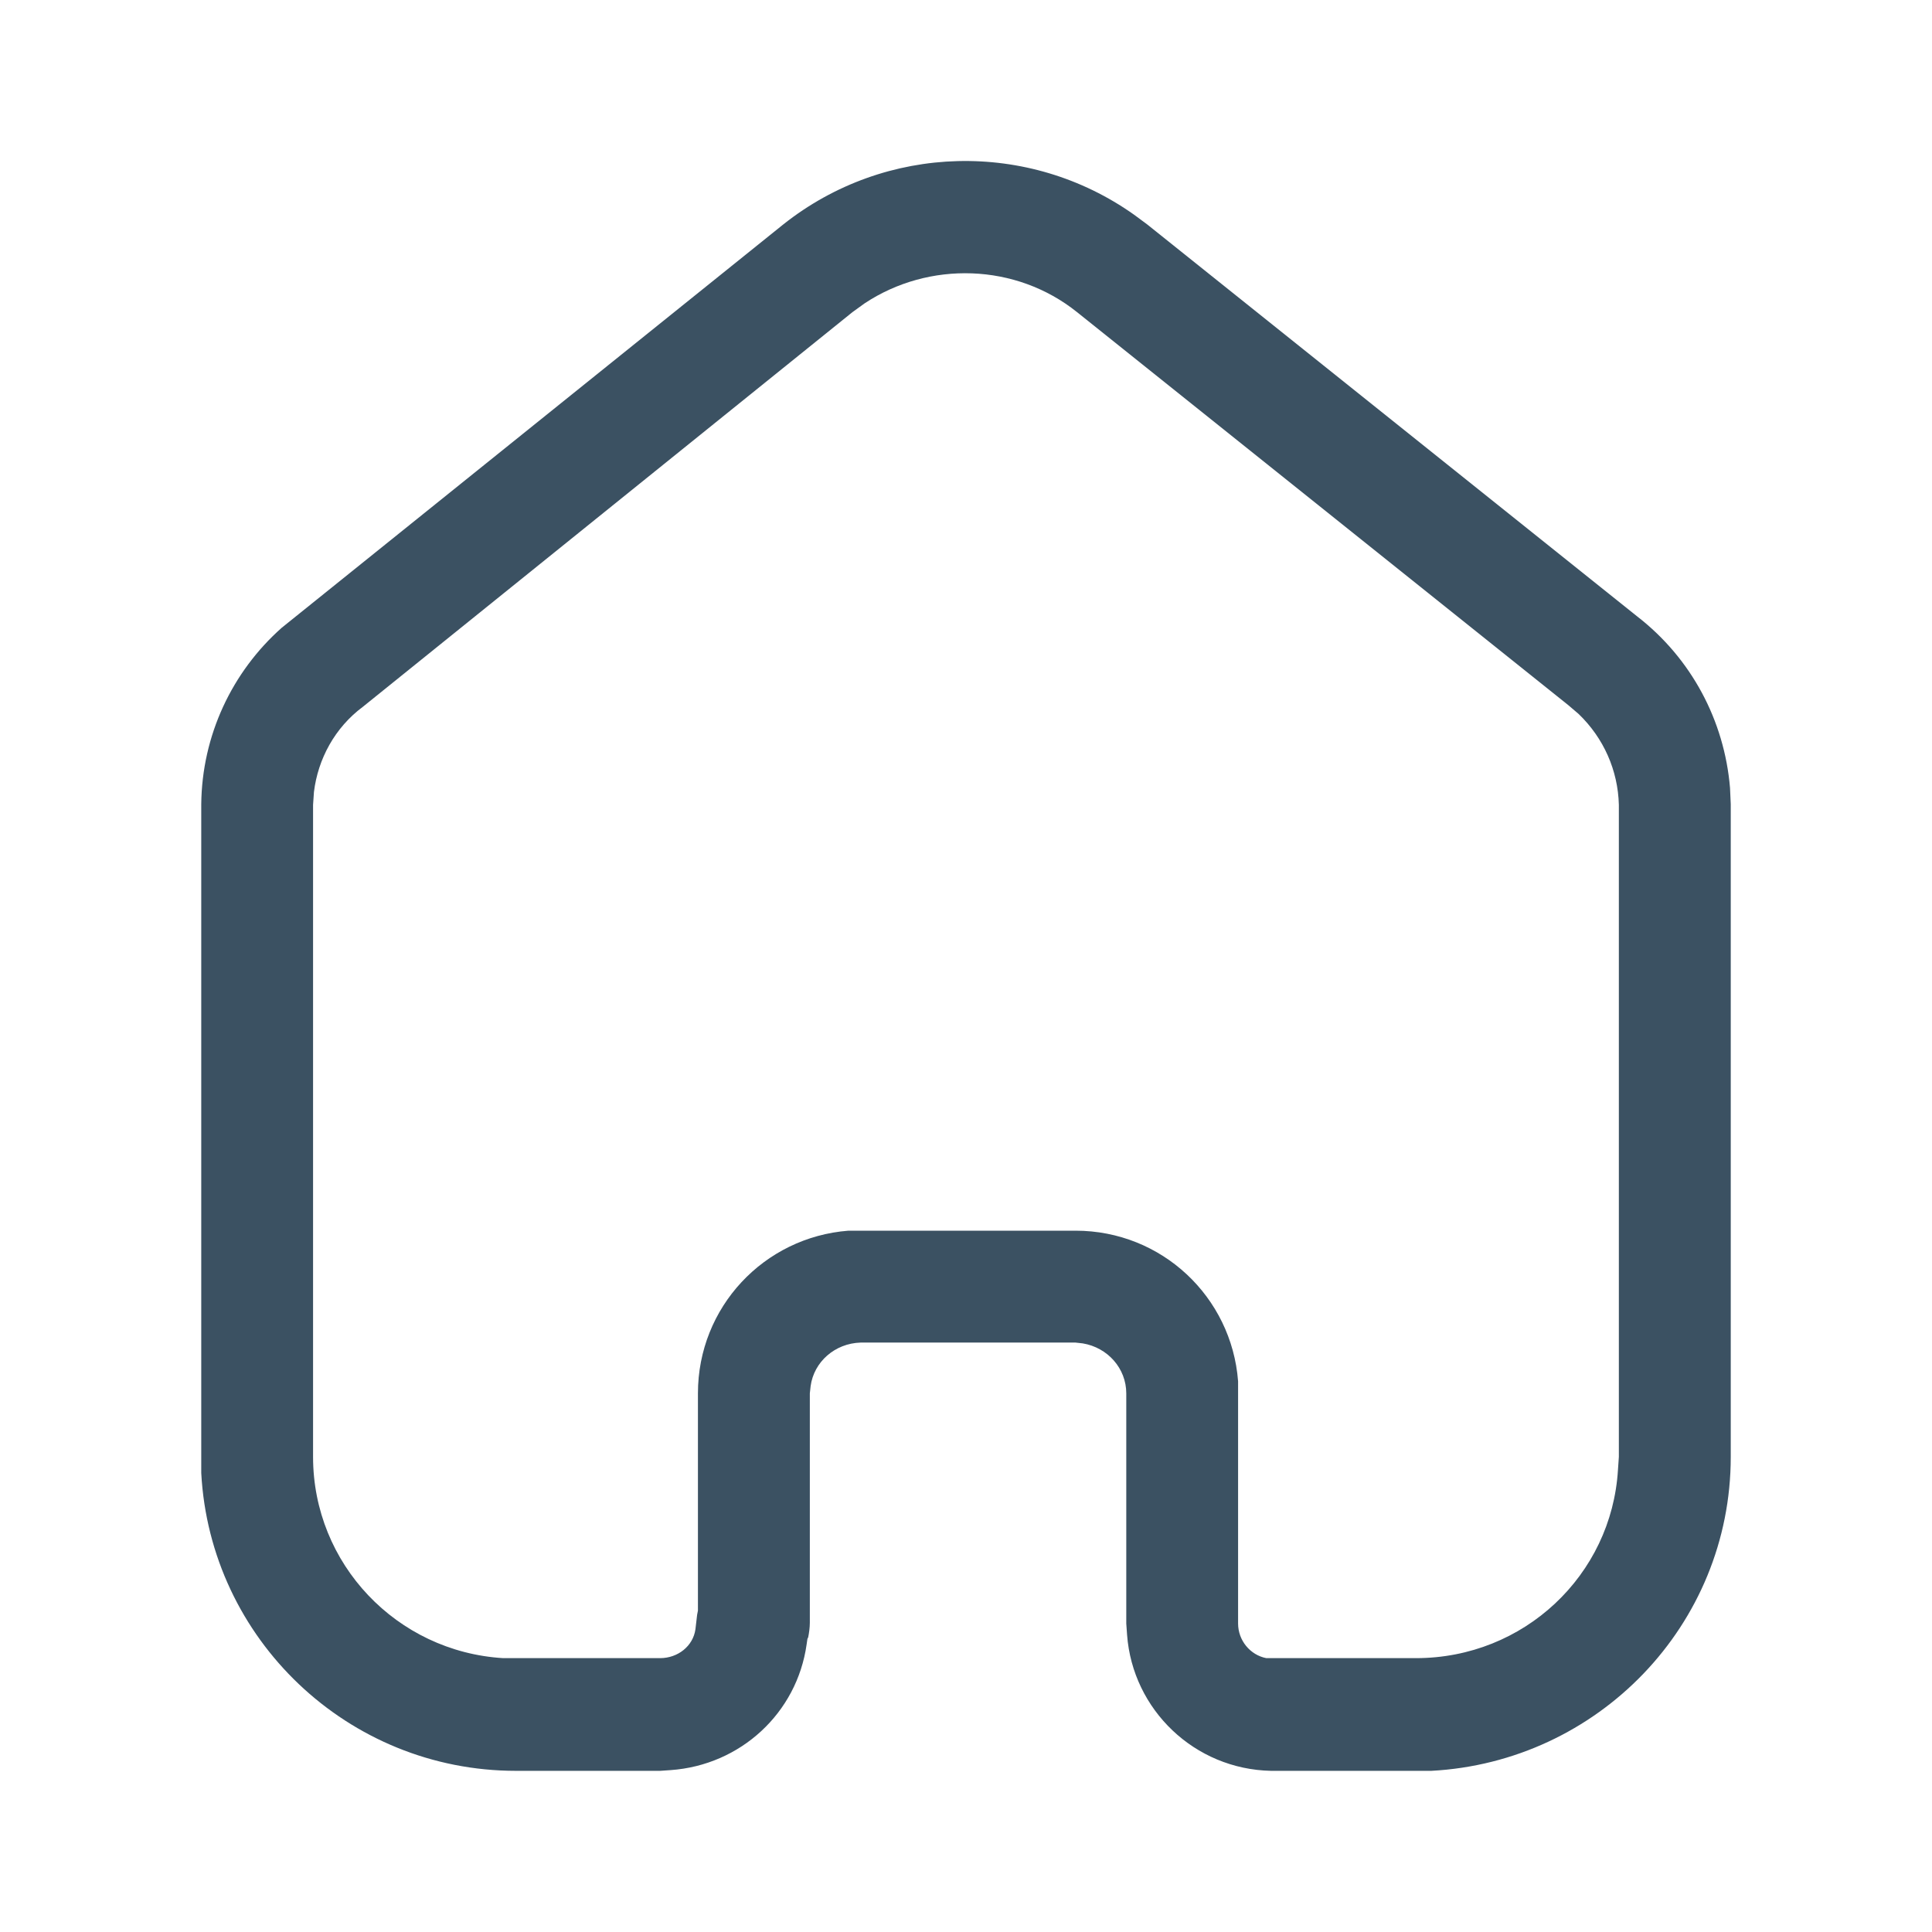
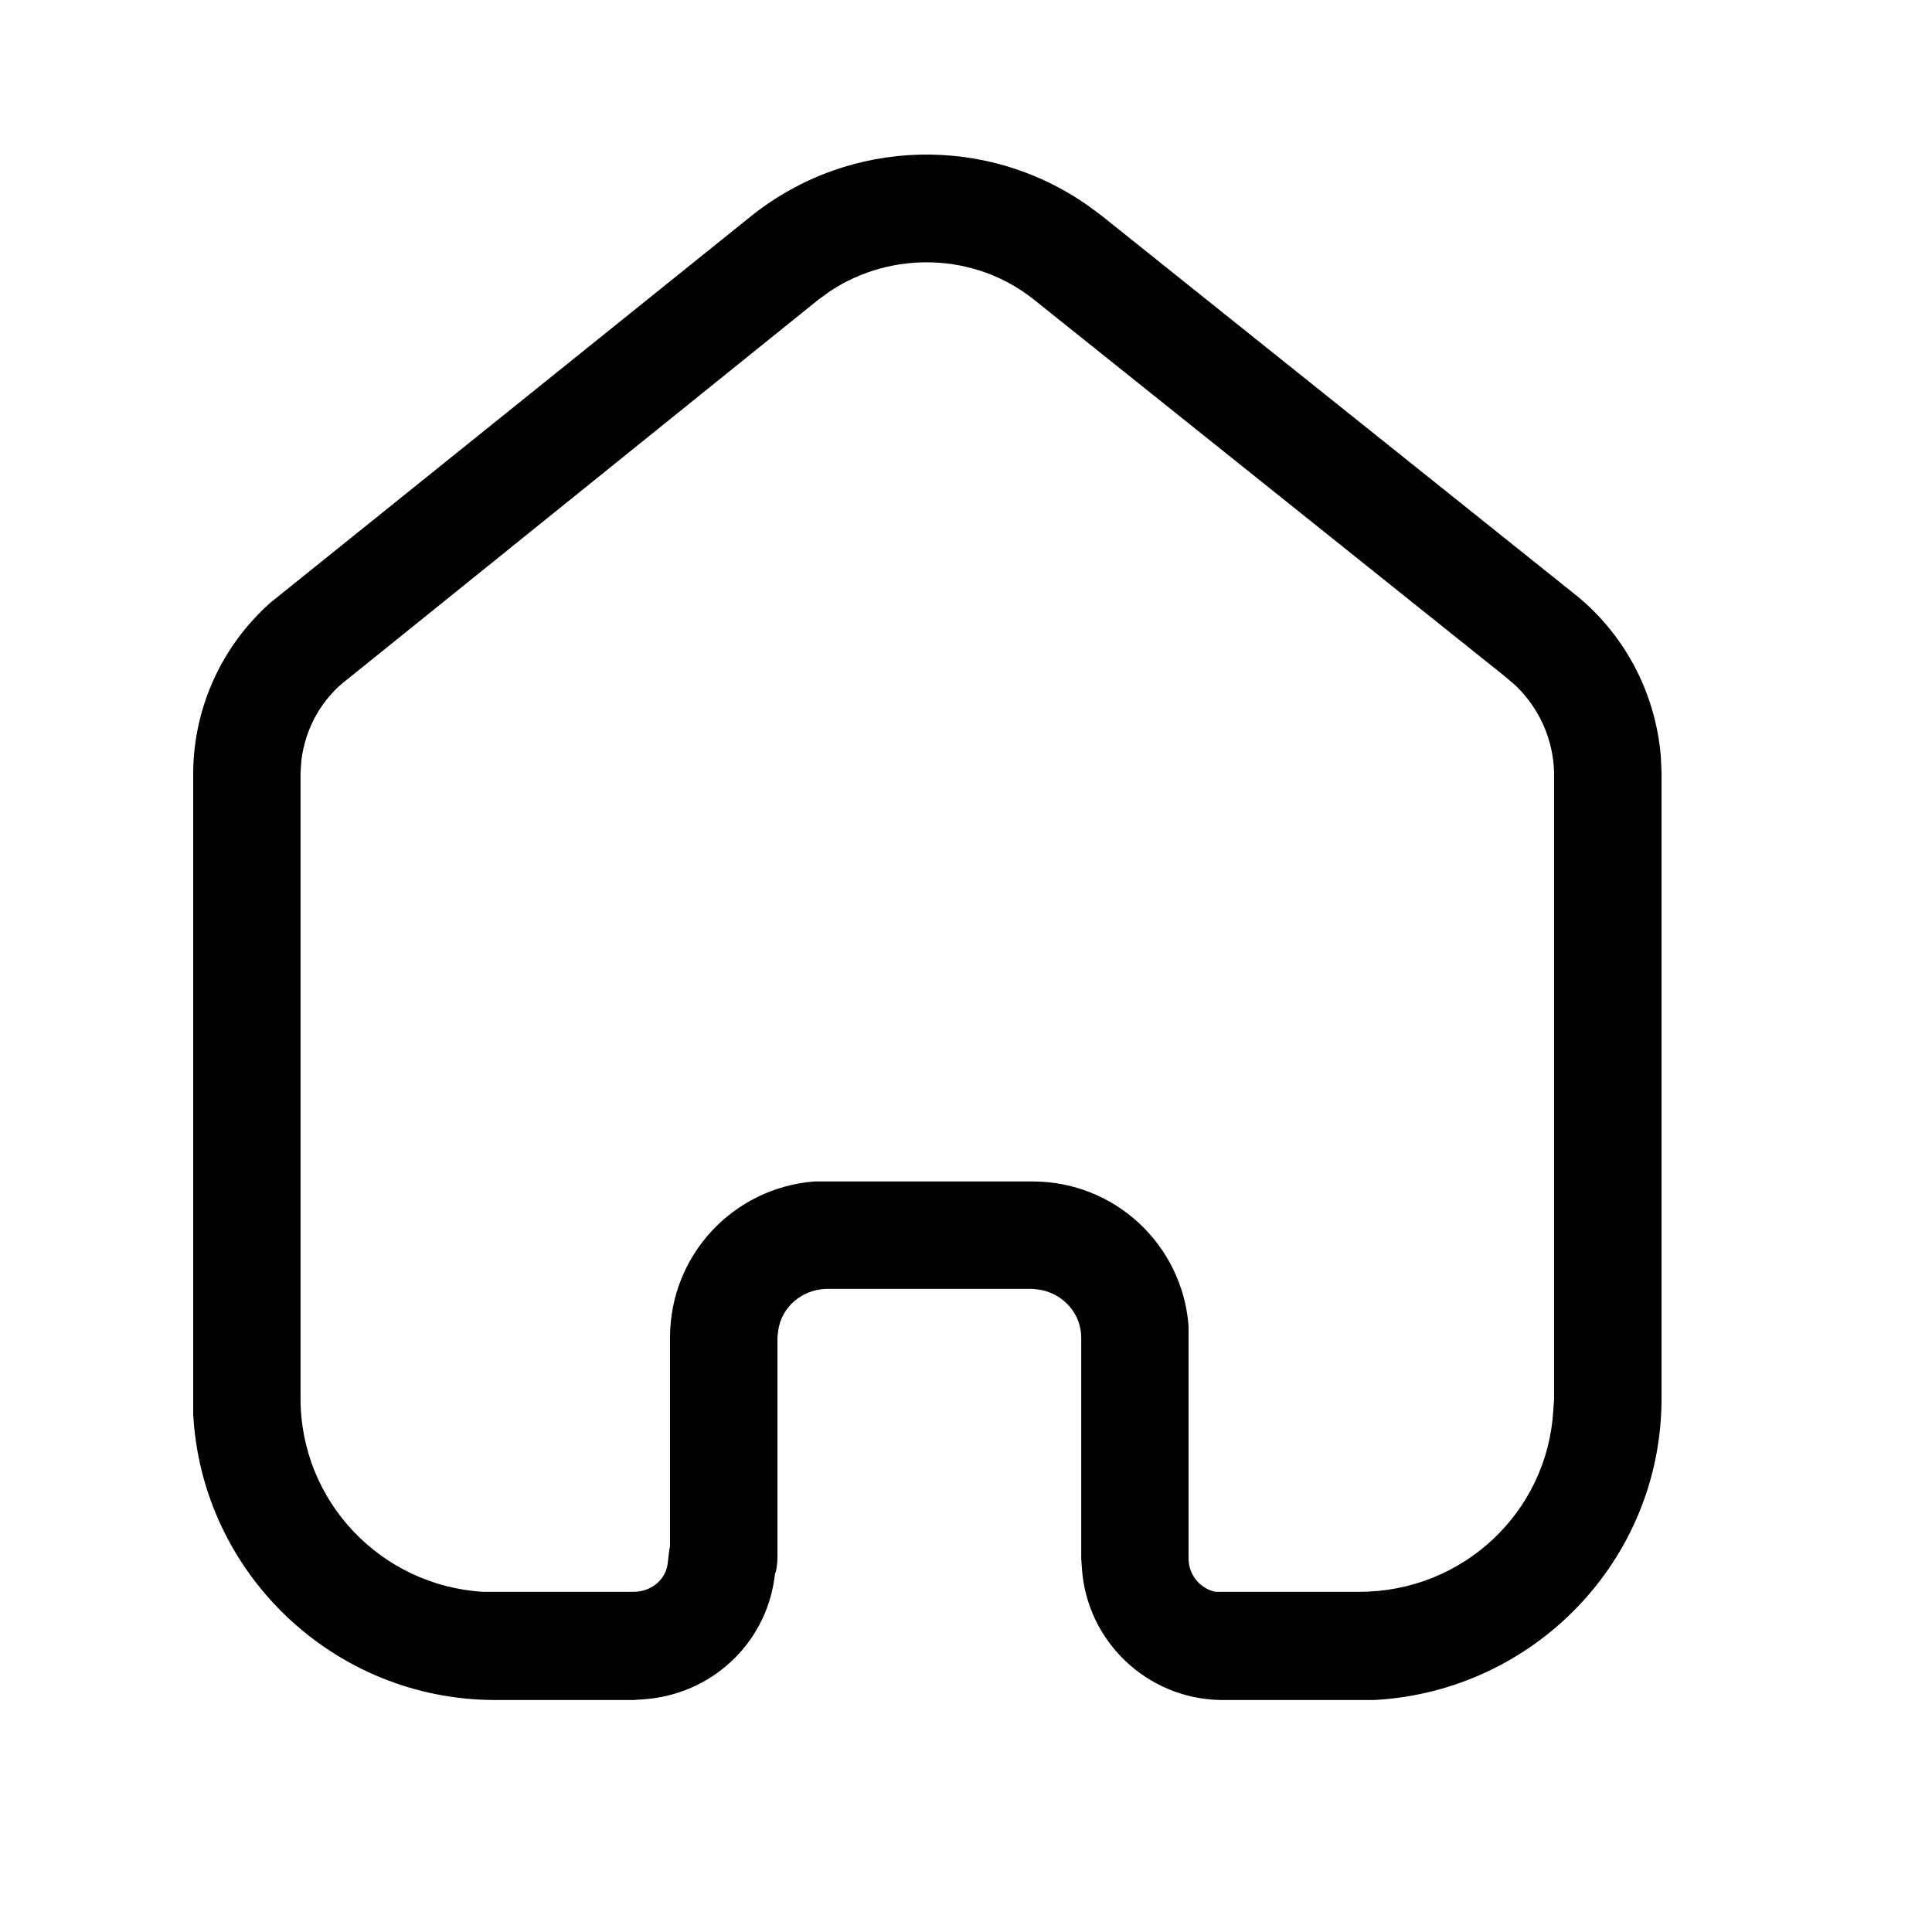
- <svg xmlns="http://www.w3.org/2000/svg" width="24" height="24" viewBox="0 0 24 24" fill="none">
-   <path d="M9.73 2.788C11.001 1.779 12.78 1.739 14.089 2.668L14.251 2.788L20.34 7.659C21.009 8.178 21.421 8.949 21.491 9.788L21.5 9.989V18.098C21.5 20.188 19.849 21.888 17.78 21.998H15.79C14.839 21.979 14.07 21.239 14.001 20.309L13.991 20.168V17.309C13.991 16.998 13.759 16.739 13.45 16.688L13.361 16.678H10.69C10.37 16.688 10.111 16.918 10.07 17.218L10.06 17.309V20.159C10.06 20.218 10.05 20.288 10.04 20.338L10.03 20.359L10.02 20.428C9.9 21.279 9.2 21.928 8.33 21.989L8.2 21.998H6.41C4.32 21.998 2.61 20.359 2.5 18.298V9.989C2.509 9.138 2.88 8.348 3.5 7.798L9.73 2.788ZM13.38 3.878C12.62 3.268 11.54 3.239 10.741 3.768L10.589 3.878L4.509 8.779C4.16 9.038 3.95 9.428 3.9 9.838L3.889 9.998V18.098C3.889 19.428 4.929 20.518 6.25 20.598H8.2C8.42 20.598 8.61 20.449 8.639 20.239L8.66 20.059L8.67 20.008V17.309C8.67 16.239 9.49 15.369 10.54 15.288H13.361C14.43 15.288 15.3 16.109 15.38 17.159V20.168C15.38 20.378 15.53 20.559 15.73 20.598H17.59C18.93 20.598 20.02 19.569 20.099 18.258L20.11 18.098V9.998C20.099 9.569 19.921 9.168 19.61 8.869L19.48 8.758L13.38 3.878Z" fill="#3B5162" />
+ <svg xmlns="http://www.w3.org/2000/svg" width="24" height="24" viewBox="0 0 25 25" fill="inherit">
+   <path d="M9.73 2.788C11.001 1.779 12.78 1.739 14.089 2.668L14.251 2.788L20.34 7.659C21.009 8.178 21.421 8.949 21.491 9.788L21.5 9.989V18.098C21.5 20.188 19.849 21.888 17.78 21.998H15.79C14.839 21.979 14.07 21.239 14.001 20.309L13.991 20.168V17.309C13.991 16.998 13.759 16.739 13.45 16.688L13.361 16.678H10.69C10.37 16.688 10.111 16.918 10.07 17.218L10.06 17.309V20.159C10.06 20.218 10.05 20.288 10.04 20.338L10.03 20.359L10.02 20.428C9.9 21.279 9.2 21.928 8.33 21.989L8.2 21.998H6.41C4.32 21.998 2.61 20.359 2.5 18.298V9.989C2.509 9.138 2.88 8.348 3.5 7.798L9.73 2.788ZM13.38 3.878C12.62 3.268 11.54 3.239 10.741 3.768L10.589 3.878L4.509 8.779C4.16 9.038 3.95 9.428 3.9 9.838L3.889 9.998V18.098C3.889 19.428 4.929 20.518 6.25 20.598H8.2C8.42 20.598 8.61 20.449 8.639 20.239L8.66 20.059L8.67 20.008V17.309C8.67 16.239 9.49 15.369 10.54 15.288H13.361C14.43 15.288 15.3 16.109 15.38 17.159V20.168C15.38 20.378 15.53 20.559 15.73 20.598H17.59C18.93 20.598 20.02 19.569 20.099 18.258L20.11 18.098V9.998C20.099 9.569 19.921 9.168 19.61 8.869L19.48 8.758L13.38 3.878Z" fill="inherit" />
</svg>
